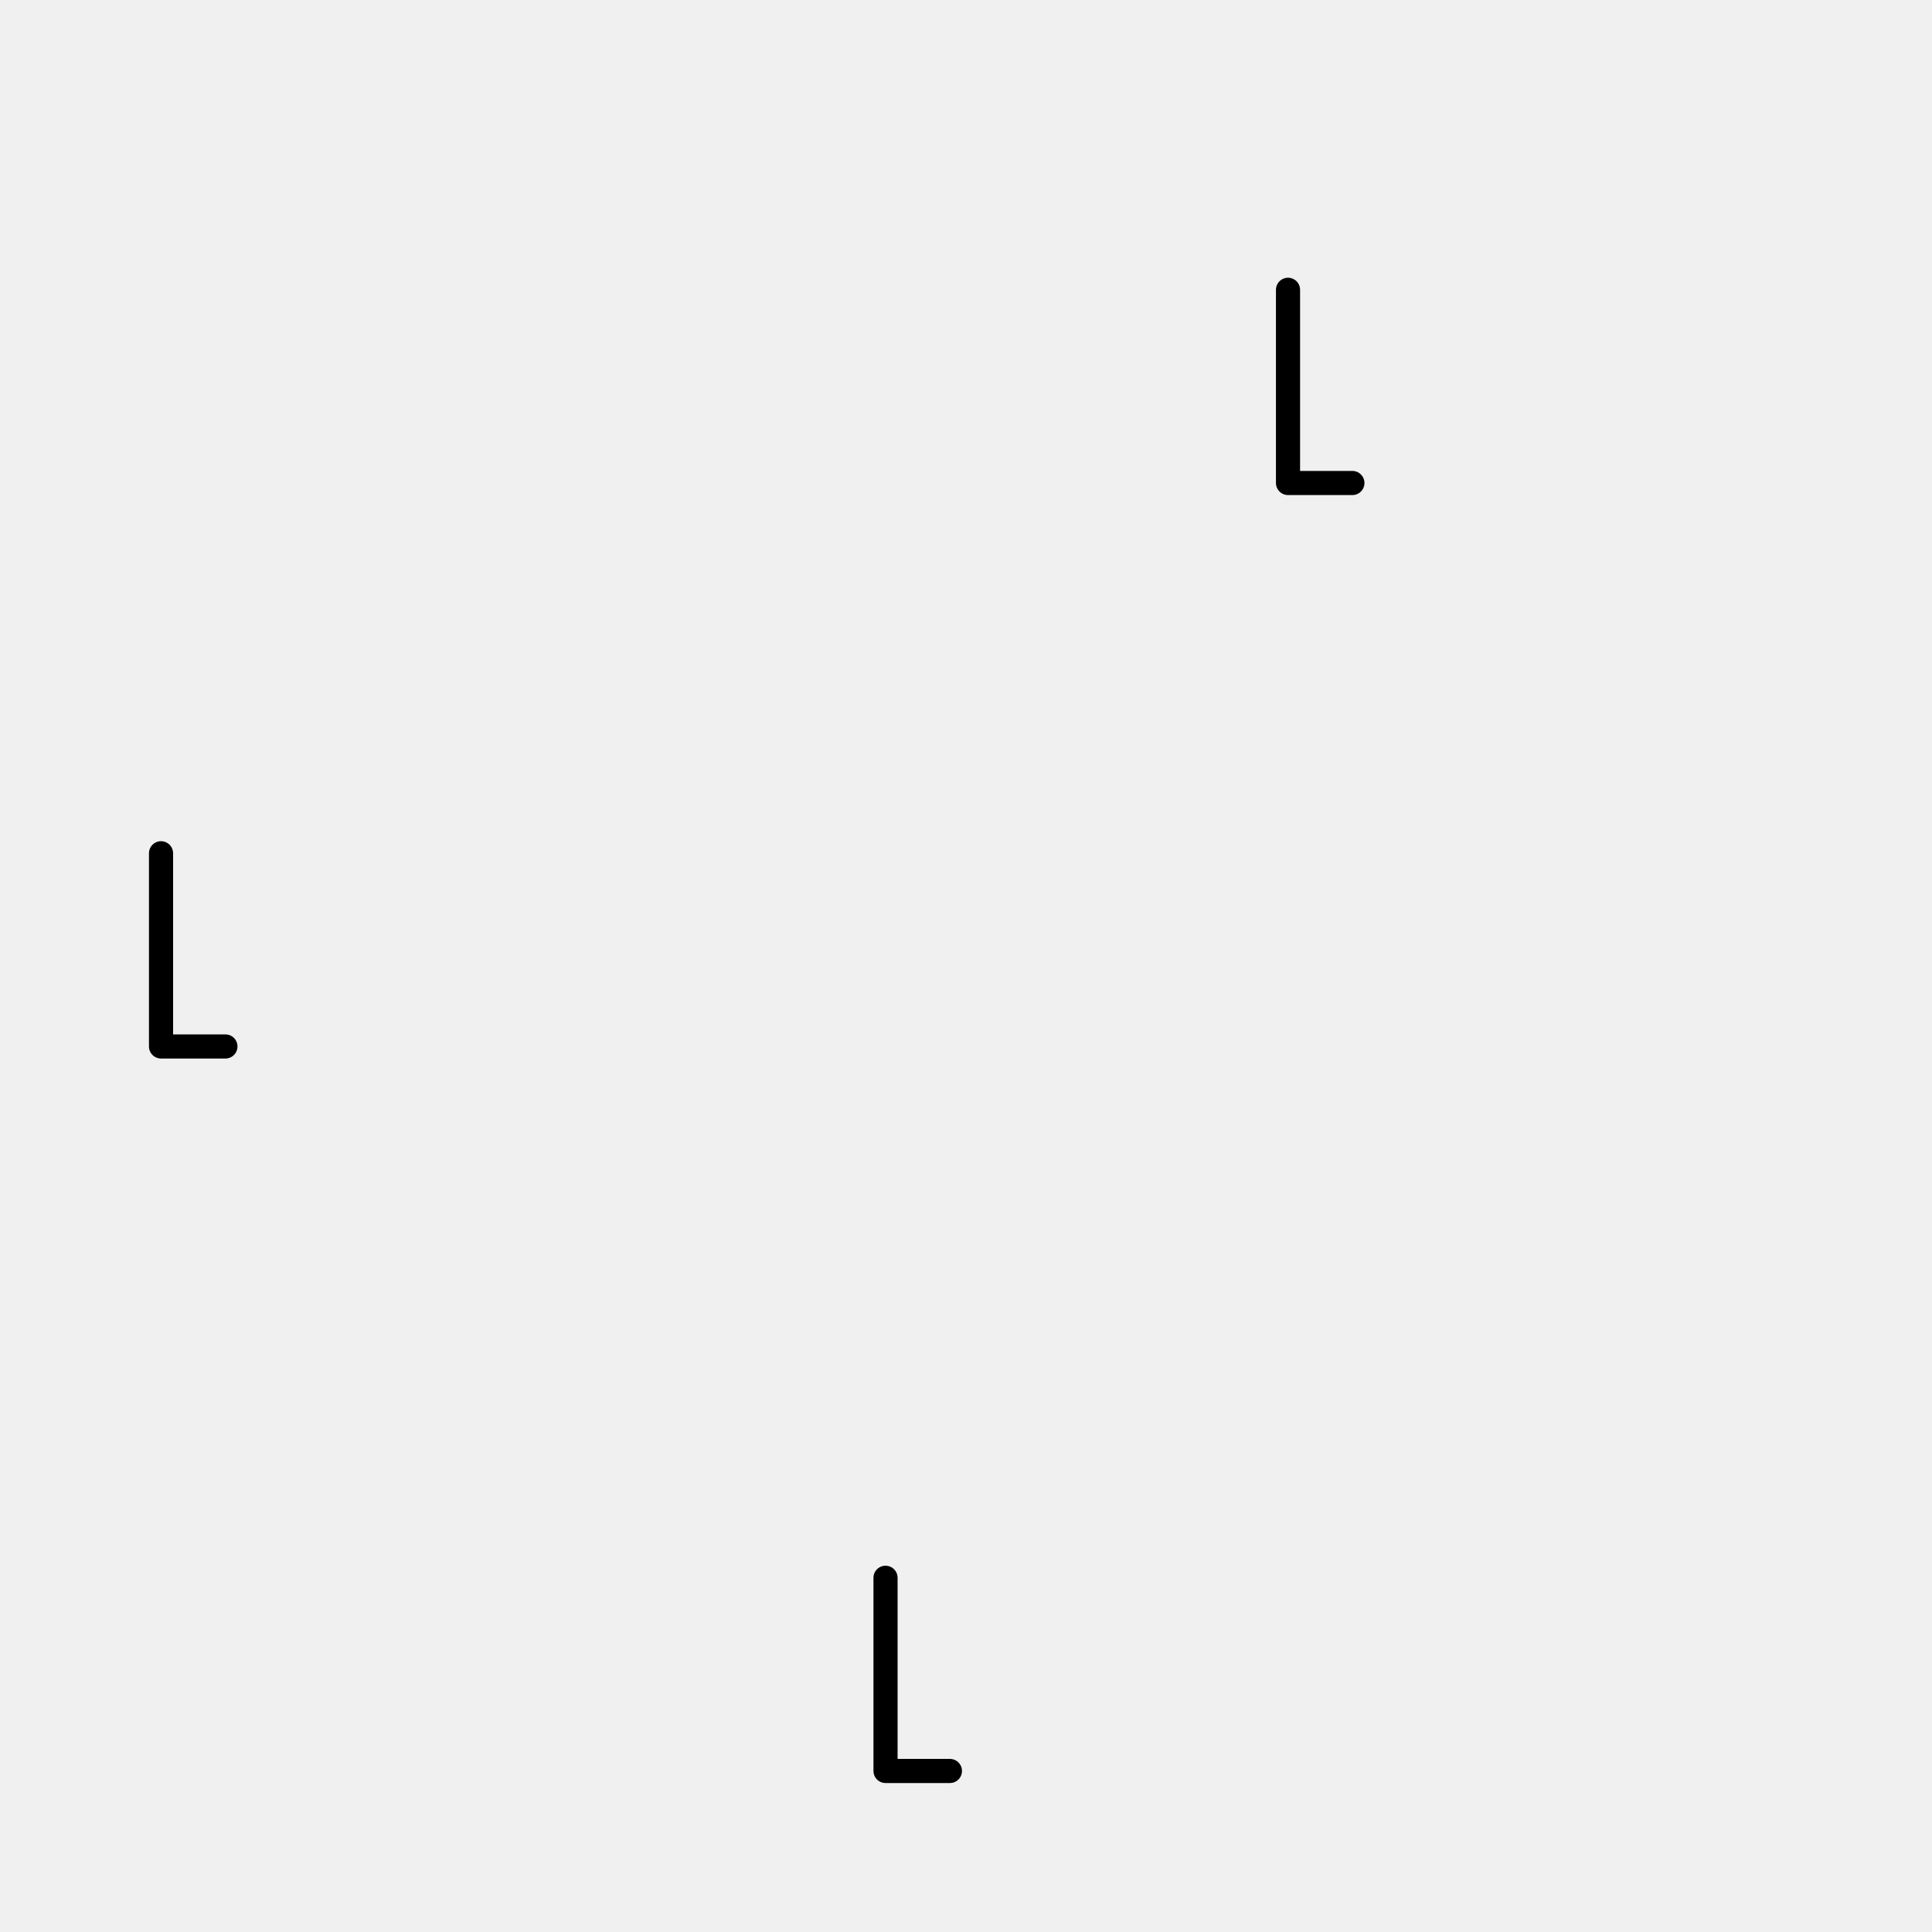
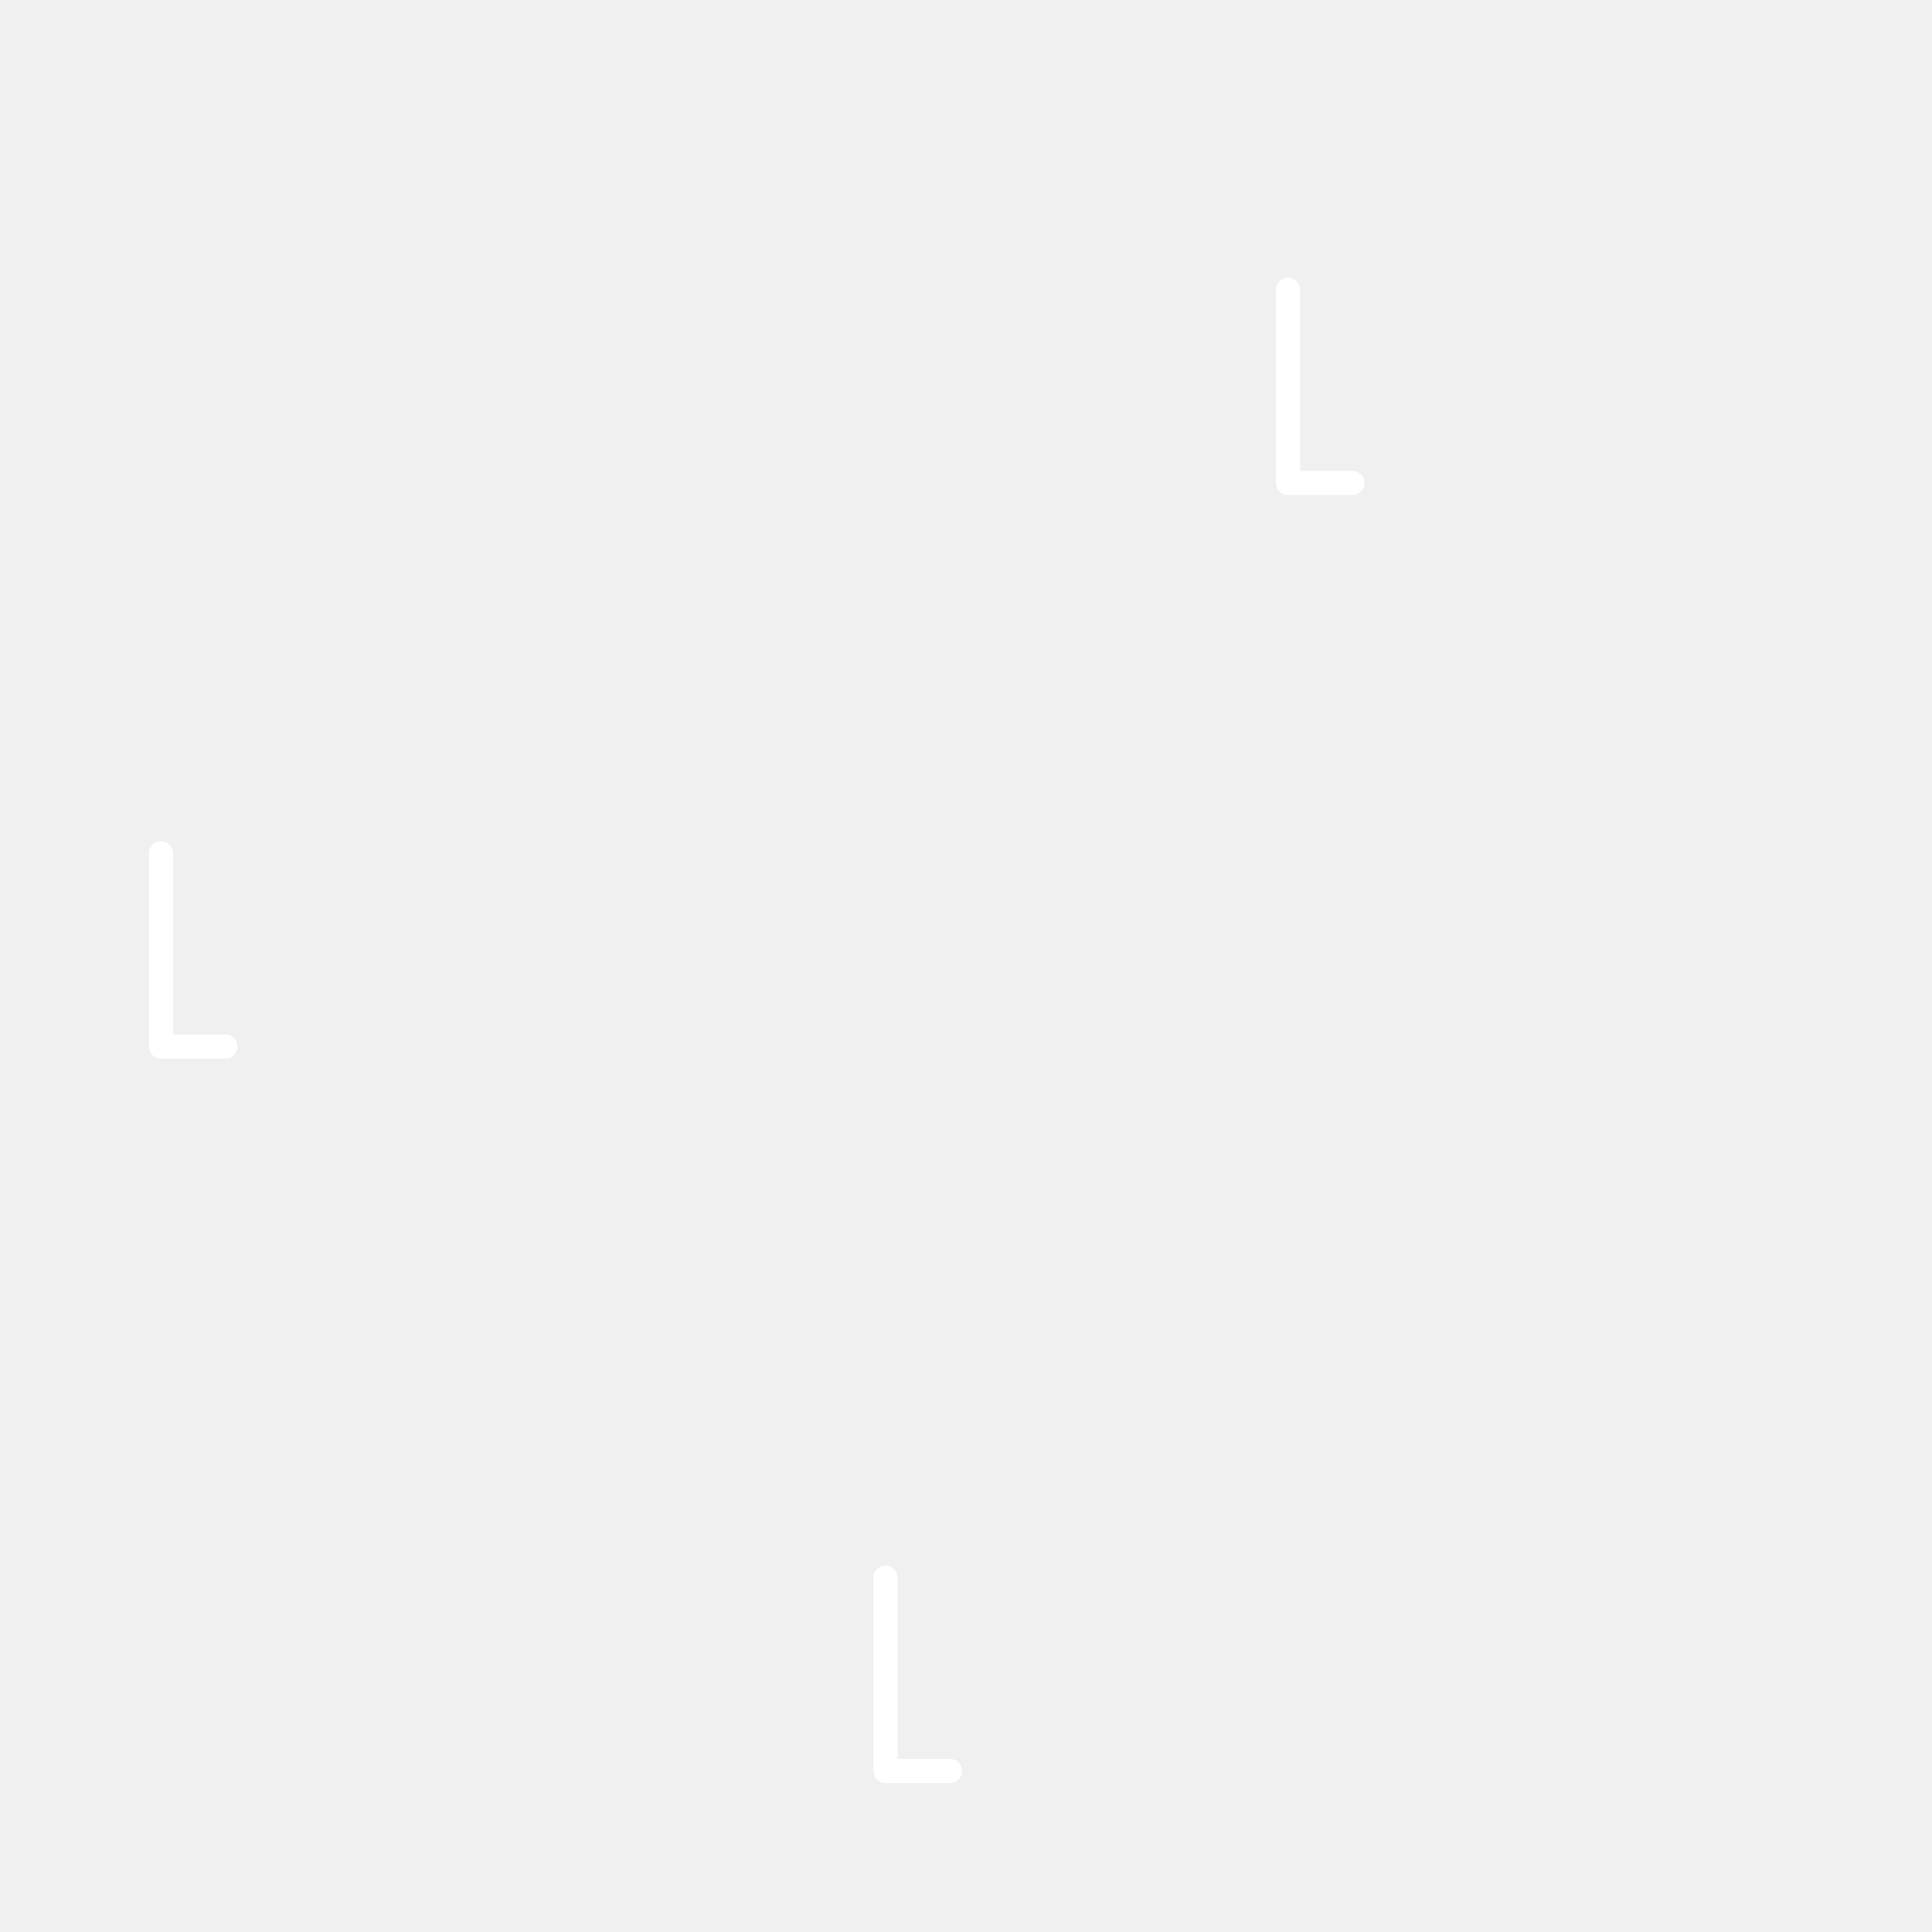
<svg xmlns="http://www.w3.org/2000/svg" version="1.1" width="42.52" height="42.52" id="svg2" style="display:inline">
  <defs id="defs4" />
  <g transform="translate(413.078,-1128.764)" id="layer1" style="display:inline">
-     <path d="m -408.117,1151.795 -1.417,0 0,-4.252" id="path2895" style="fill:none;stroke:#000000;stroke-width:0.531;stroke-linecap:round;stroke-linejoin:round;stroke-miterlimit:4;stroke-opacity:1;stroke-dasharray:none;stroke-dashoffset:0" />
-     <path d="m -383.314,1139.394 -1.417,0 0,-4.252" id="path2895-5" style="fill:none;stroke:#000000;stroke-width:0.531;stroke-linecap:round;stroke-linejoin:round;stroke-miterlimit:4;stroke-opacity:1;stroke-dasharray:none;stroke-dashoffset:0;display:inline" />
-     <path d="m -392.172,1167.74 -1.417,0 0,-4.252" id="path2895-3" style="fill:none;stroke:#000000;stroke-width:0.531;stroke-linecap:round;stroke-linejoin:round;stroke-miterlimit:4;stroke-opacity:1;stroke-dasharray:none;stroke-dashoffset:0;display:inline" />
+     <path d="m -408.117,1151.795 -1.417,0 0,-4.252" id="path2895" style="fill:none;stroke:#ffffff;stroke-width:0.531;stroke-linecap:round;stroke-linejoin:round;stroke-miterlimit:4;stroke-opacity:1;stroke-dasharray:none;stroke-dashoffset:0" />
+     <path d="m -383.314,1139.394 -1.417,0 0,-4.252" id="path2895-5" style="fill:none;stroke:#ffffff;stroke-width:0.531;stroke-linecap:round;stroke-linejoin:round;stroke-miterlimit:4;stroke-opacity:1;stroke-dasharray:none;stroke-dashoffset:0;display:inline" />
+     <path d="m -392.172,1167.74 -1.417,0 0,-4.252" id="path2895-3" style="fill:none;stroke:#ffffff;stroke-width:0.531;stroke-linecap:round;stroke-linejoin:round;stroke-miterlimit:4;stroke-opacity:1;stroke-dasharray:none;stroke-dashoffset:0;display:inline" />
  </g>
</svg>
